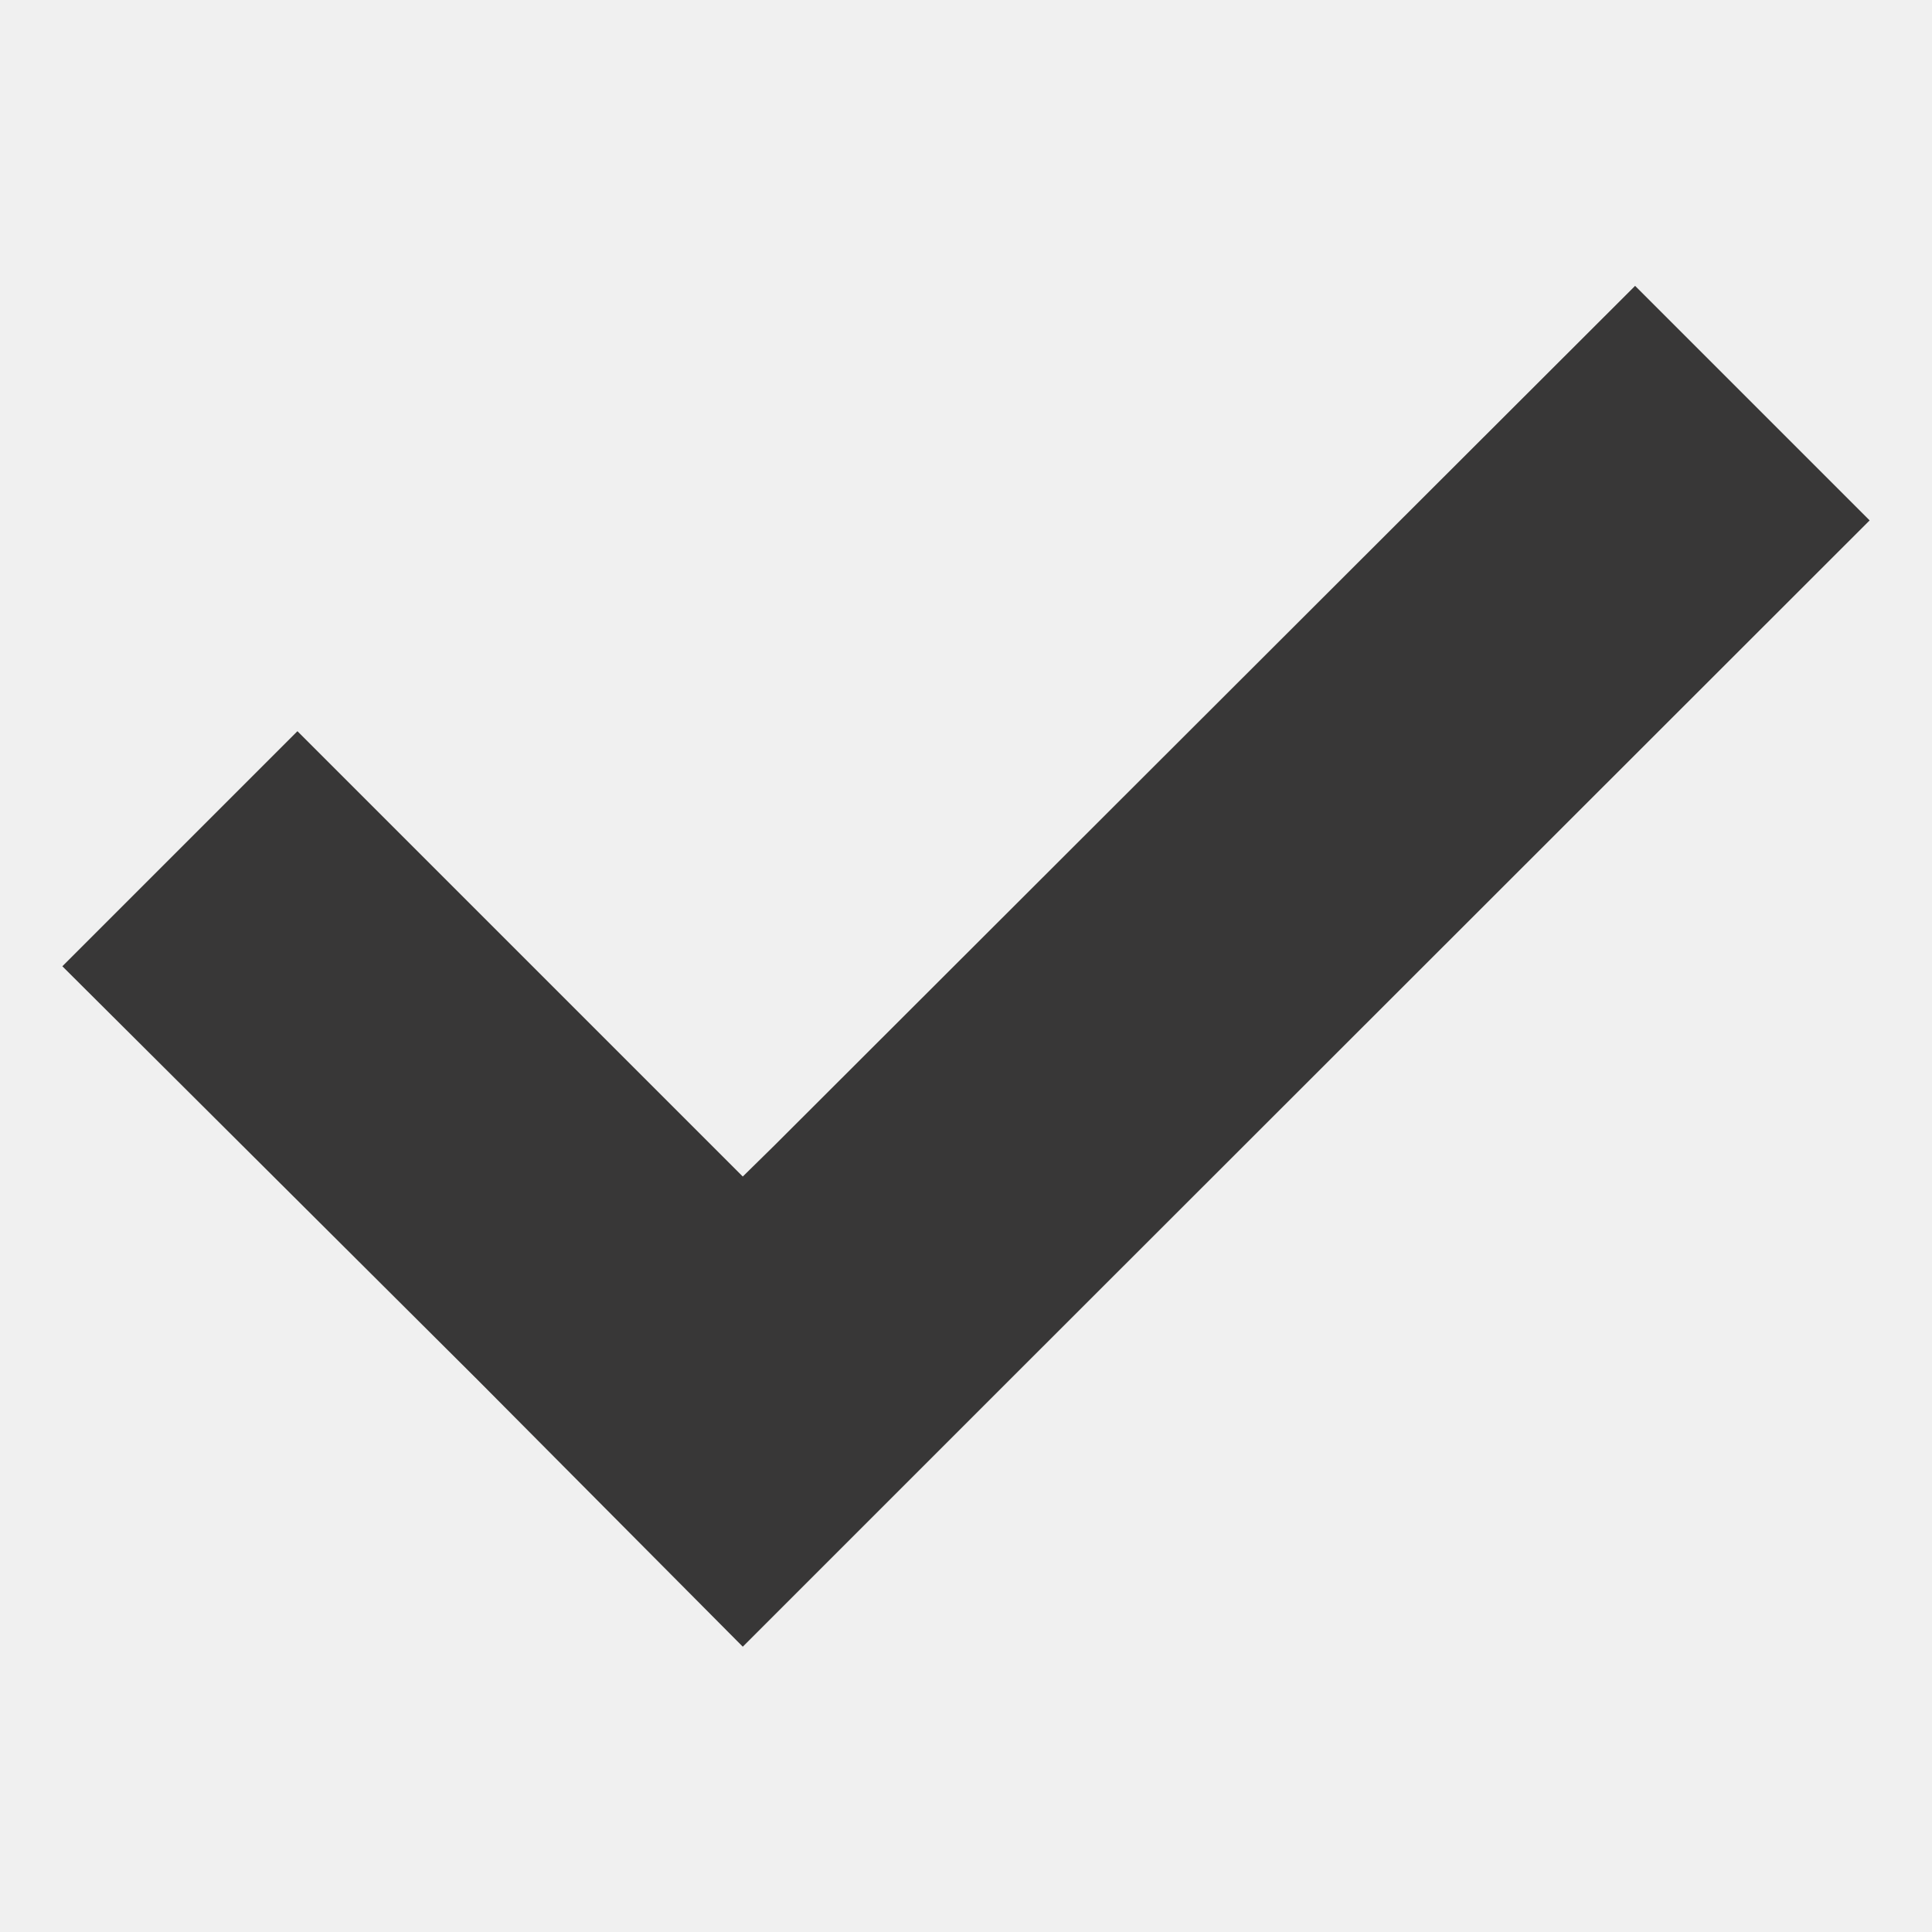
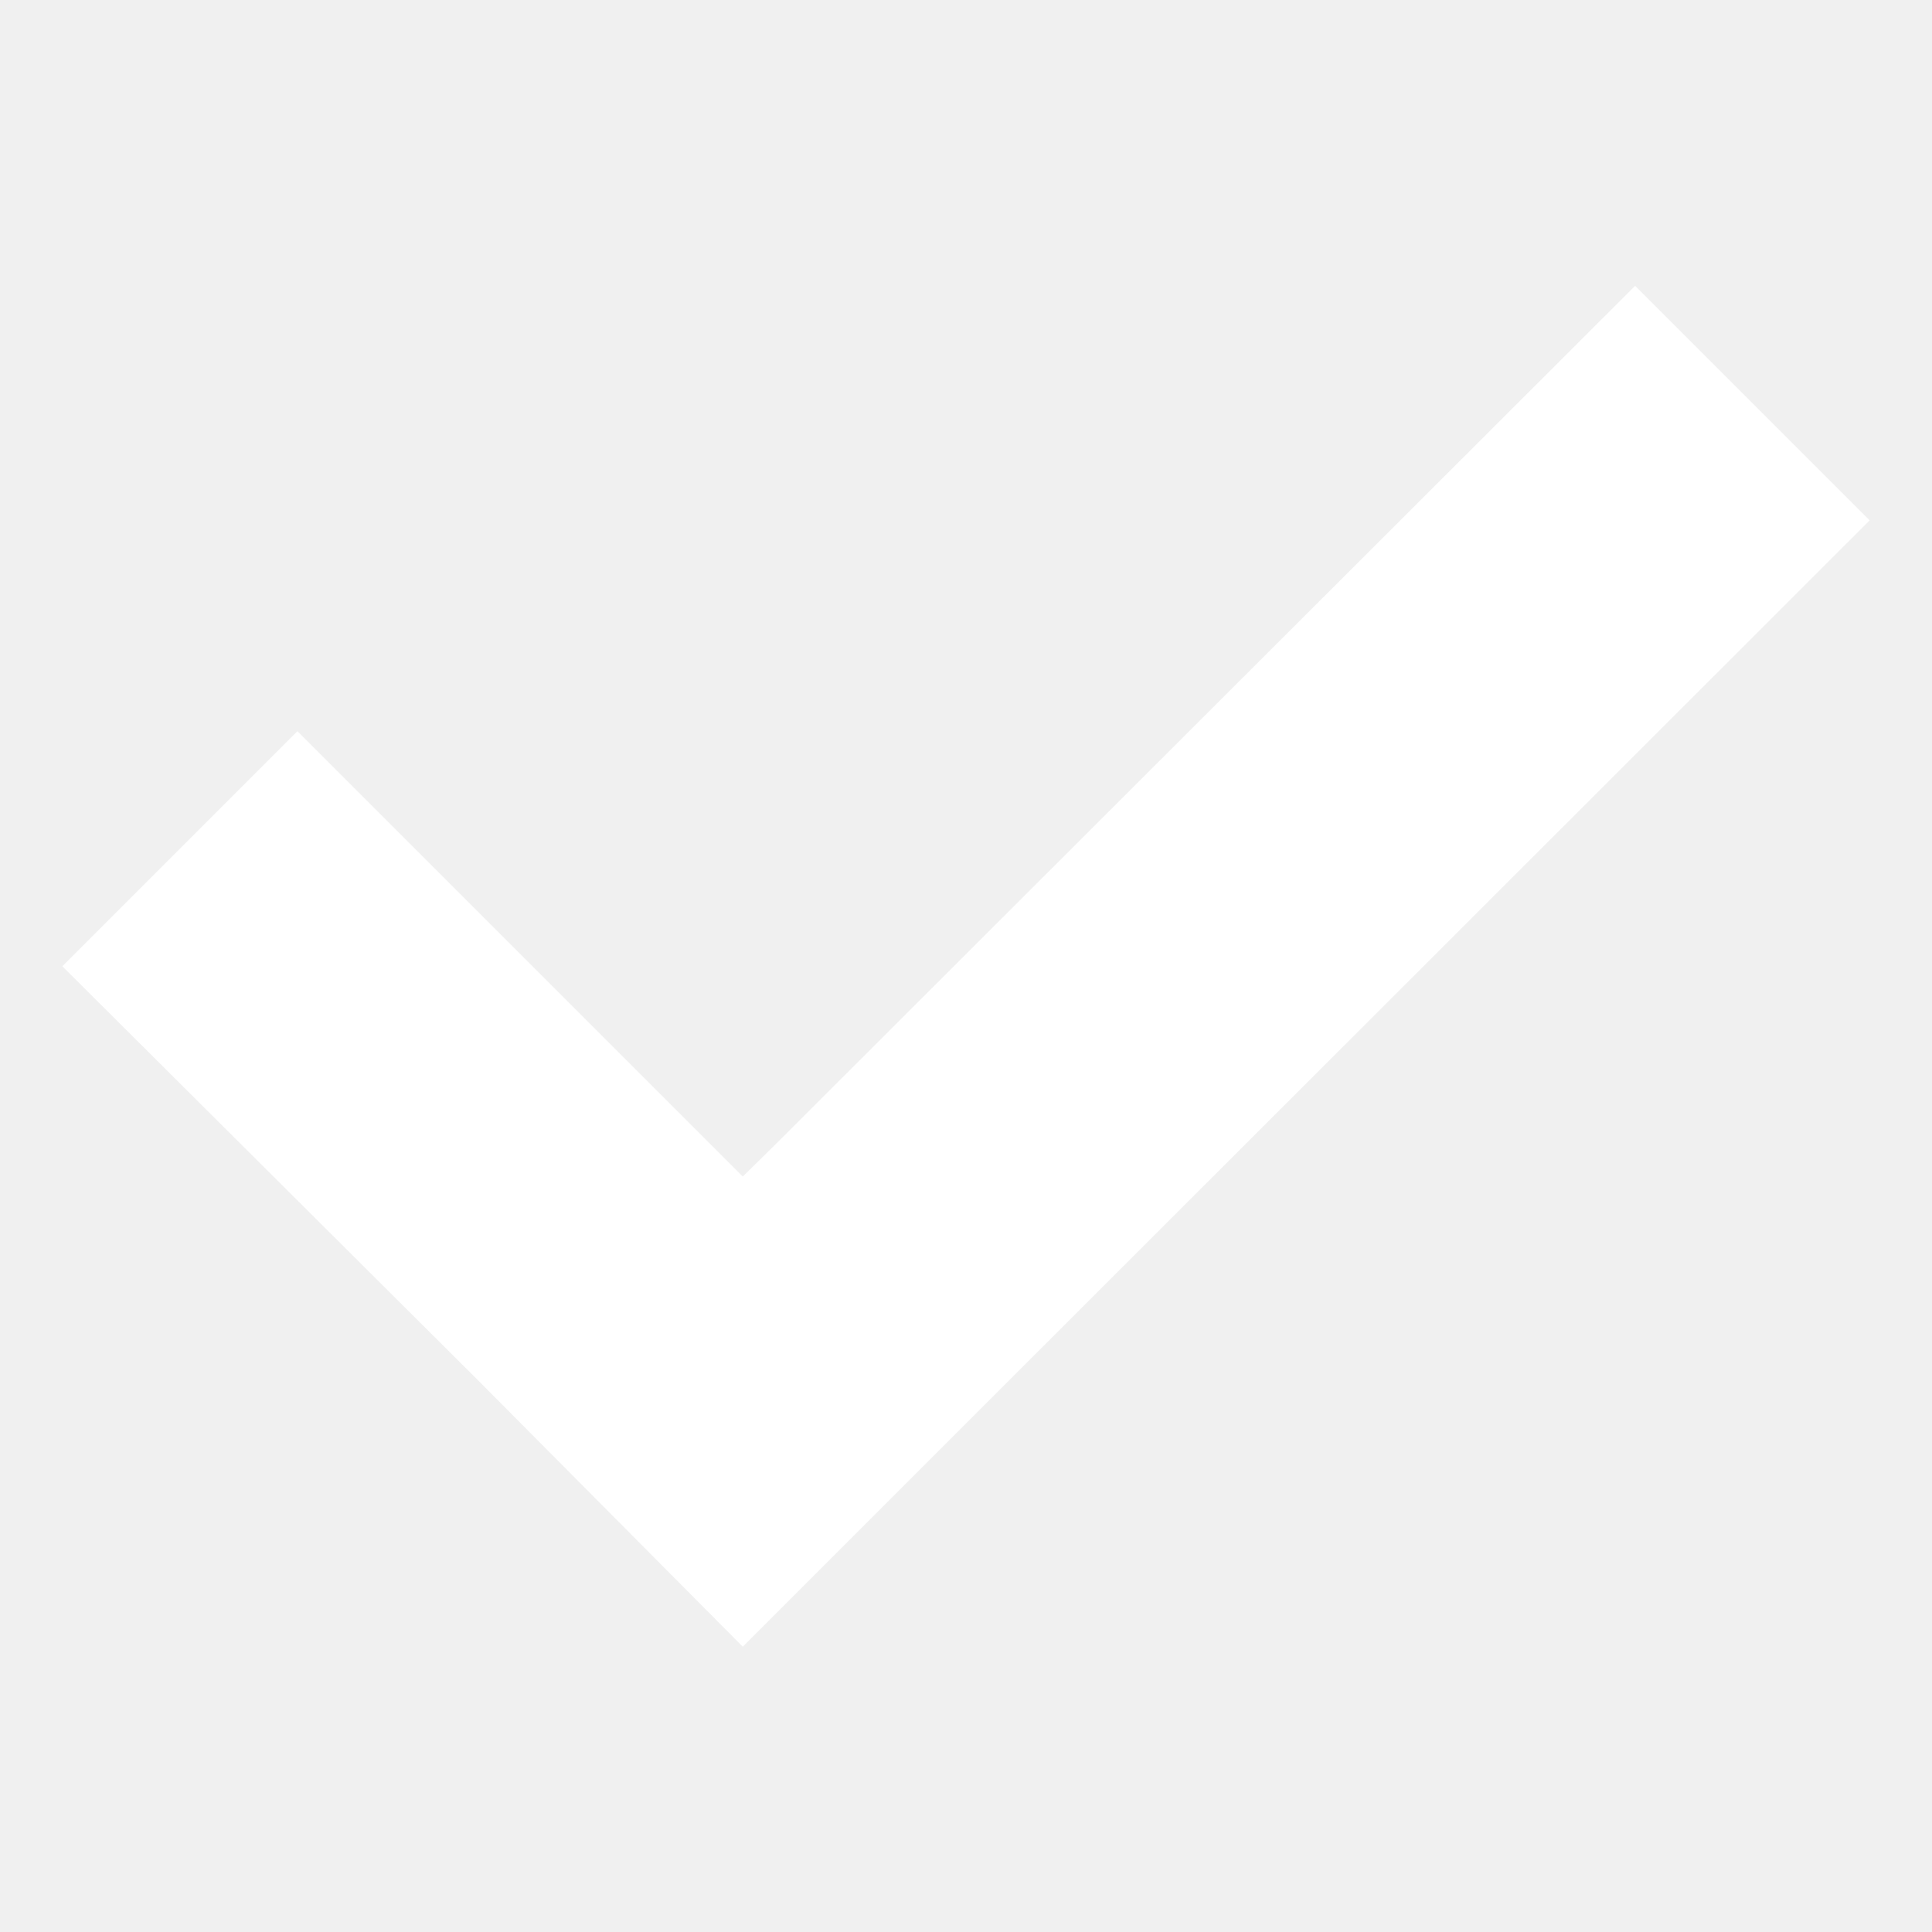
<svg xmlns="http://www.w3.org/2000/svg" version="1.1" id="Capa_1" x="0px" y="0px" viewBox="0 0 350.1 350.1" style="enable-background:new 0 0 350.1 350.1;" xml:space="preserve">
  <style type="text/css">
- 	.st0{fill:#383737;}
+ 	.st0{fill:#FFFFFF;}
</style>
  <polygon class="st0" points="296.3,51.8 140.3,207.6 134.6,213.2 129,207.6 53.9,132.5 11.3,175.1 86.6,250.1 134.6,298.4   182.8,250.2 338.8,94.3 " />
</svg>
